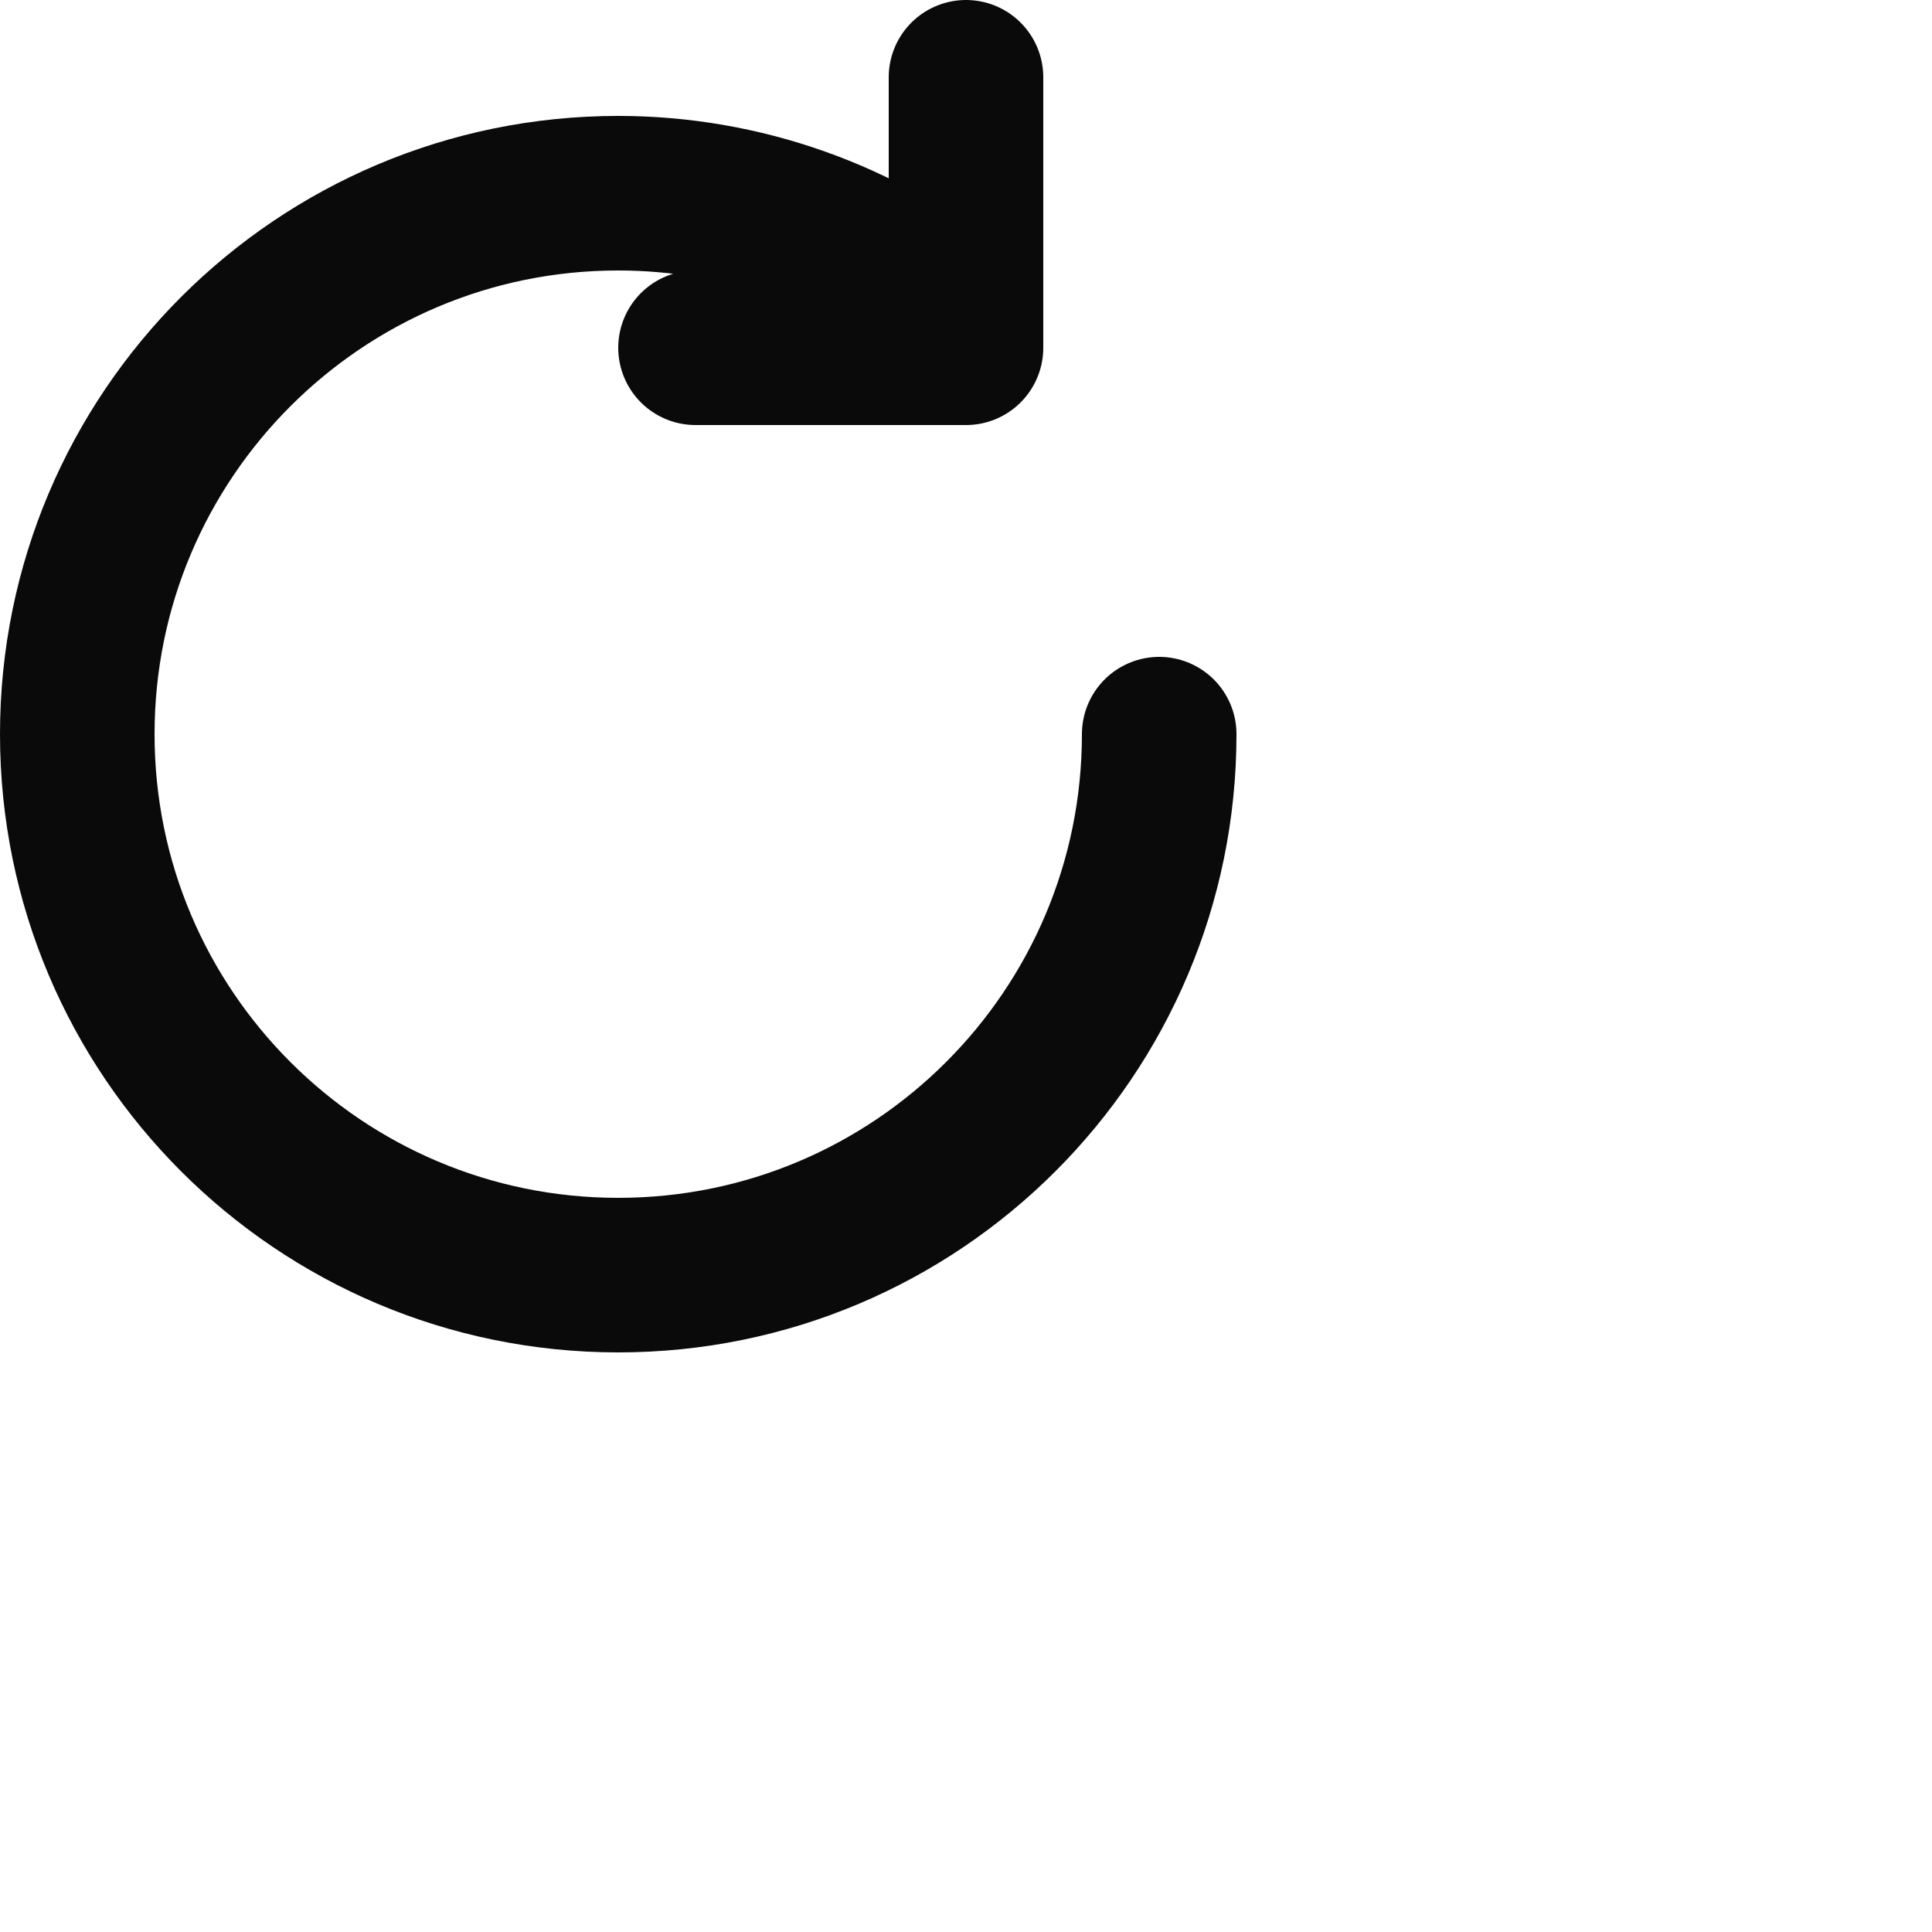
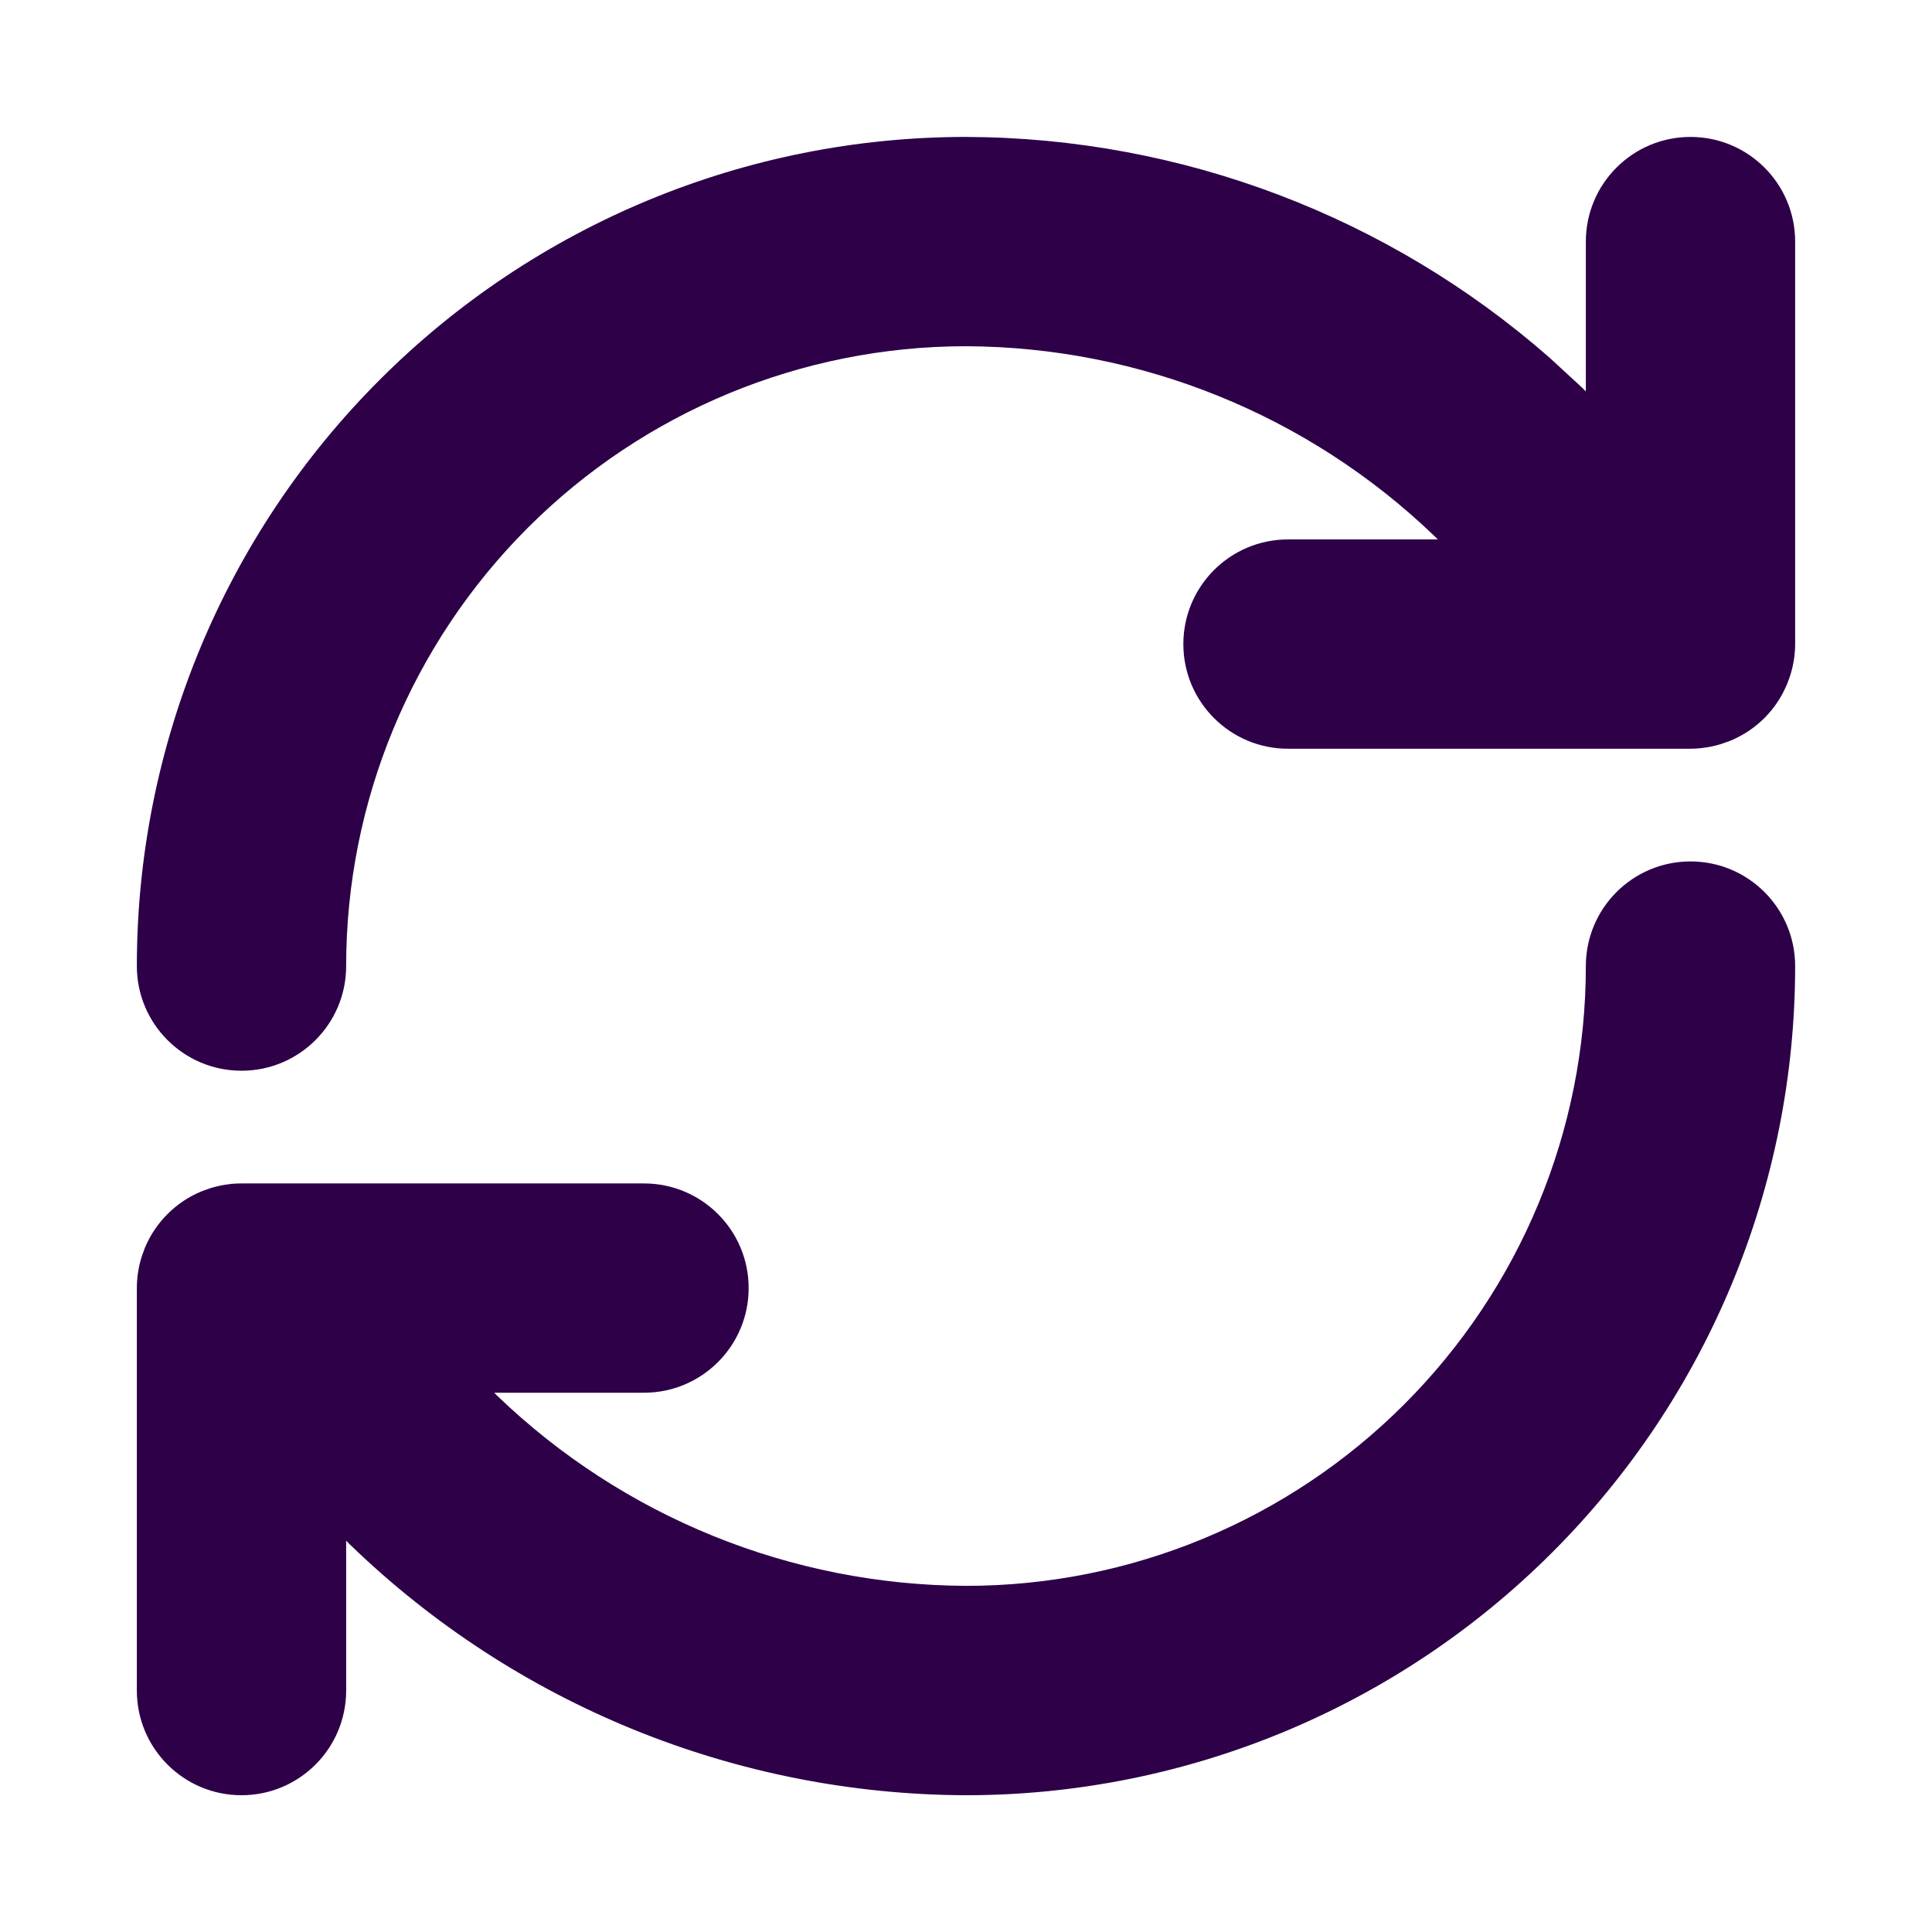
- <svg xmlns="http://www.w3.org/2000/svg" width="25" height="25" viewBox="0 0 25 25" fill="none">
+ <svg xmlns="http://www.w3.org/2000/svg" width="24" height="24" viewBox="0 0 24 24" fill="none">
  <g id="Exp/Icon/refresh">
-     <path id="stroke" d="M15 9.5C15 13.366 11.866 16.5 8 16.5C4.134 16.5 1 13.366 1 9.5C1 5.634 4.134 2.5 8 2.5C9.6 2.5 11.16 3.05 12.4 4.06M12.5 1V4.5H9" stroke="#0A0A0A" stroke-width="2" stroke-linecap="round" stroke-linejoin="round" />
+     <g id="ink">
+       <path d="M21 10.701C21.718 10.701 22.3 11.283 22.3 12.001C22.3 14.733 21.215 17.353 19.283 19.284C17.352 21.216 14.732 22.301 12 22.301H11.995C9.144 22.29 6.407 21.177 4.356 19.195C4.351 19.19 4.346 19.186 4.341 19.181L4.3 19.139V21.001C4.3 21.719 3.718 22.301 3 22.301C2.282 22.301 1.7 21.719 1.7 21.001V16.001C1.7 15.874 1.719 15.747 1.756 15.624C1.763 15.601 1.772 15.578 1.78 15.555C1.787 15.537 1.792 15.52 1.799 15.503C1.804 15.49 1.811 15.477 1.816 15.464C1.844 15.403 1.876 15.343 1.914 15.286L1.922 15.274C2.015 15.136 2.135 15.016 2.273 14.923L2.285 14.915C2.342 14.877 2.402 14.845 2.463 14.817C2.476 14.812 2.489 14.805 2.502 14.8C2.519 14.793 2.537 14.787 2.554 14.781C2.577 14.773 2.6 14.764 2.623 14.757C2.645 14.75 2.668 14.745 2.69 14.739C2.708 14.735 2.725 14.73 2.742 14.727C2.778 14.719 2.814 14.714 2.851 14.71C2.856 14.709 2.862 14.708 2.868 14.707C2.912 14.703 2.956 14.701 3 14.701H8C8.718 14.701 9.3 15.283 9.3 16.001C9.3 16.719 8.718 17.301 8 17.301H6.139L6.175 17.337C7.741 18.845 9.828 19.691 12.002 19.7C14.043 19.7 16.001 18.889 17.444 17.445C18.888 16.001 19.7 14.043 19.7 12.001C19.7 11.283 20.282 10.701 21 10.701Z" fill="#2D0048" />
+       <path d="M12.005 1.701C14.678 1.711 17.251 2.69 19.251 4.445L19.644 4.807L19.659 4.821L19.7 4.862V3.001C19.7 2.283 20.282 1.701 21 1.701C21.718 1.701 22.3 2.283 22.3 3.001V8.001C22.3 8.128 22.28 8.254 22.243 8.377C22.236 8.401 22.227 8.423 22.219 8.446C22.212 8.463 22.207 8.481 22.2 8.498C22.196 8.508 22.191 8.518 22.186 8.528C22.157 8.595 22.122 8.659 22.081 8.721C21.986 8.864 21.863 8.987 21.72 9.082C21.661 9.121 21.599 9.155 21.536 9.184C21.523 9.189 21.51 9.196 21.497 9.201C21.48 9.208 21.462 9.213 21.445 9.22C21.422 9.228 21.399 9.237 21.376 9.244C21.354 9.251 21.331 9.256 21.309 9.262C21.291 9.266 21.274 9.271 21.257 9.274C21.221 9.282 21.185 9.287 21.148 9.291C21.142 9.292 21.137 9.293 21.131 9.294C21.087 9.298 21.044 9.301 21 9.301H16C15.282 9.301 14.7 8.719 14.7 8.001C14.7 7.283 15.282 6.701 16 6.701H17.861L17.82 6.66C16.255 5.155 14.169 4.309 11.997 4.301C9.956 4.302 7.999 5.113 6.556 6.557C5.112 8.001 4.3 9.959 4.3 12.001C4.3 12.719 3.718 13.301 3 13.301C2.282 13.301 1.7 12.719 1.7 12.001C1.7 9.269 2.785 6.649 4.717 4.718C6.648 2.786 9.268 1.701 12 1.701H12.005Z" fill="#2D0048" />
+     </g>
  </g>
</svg>
